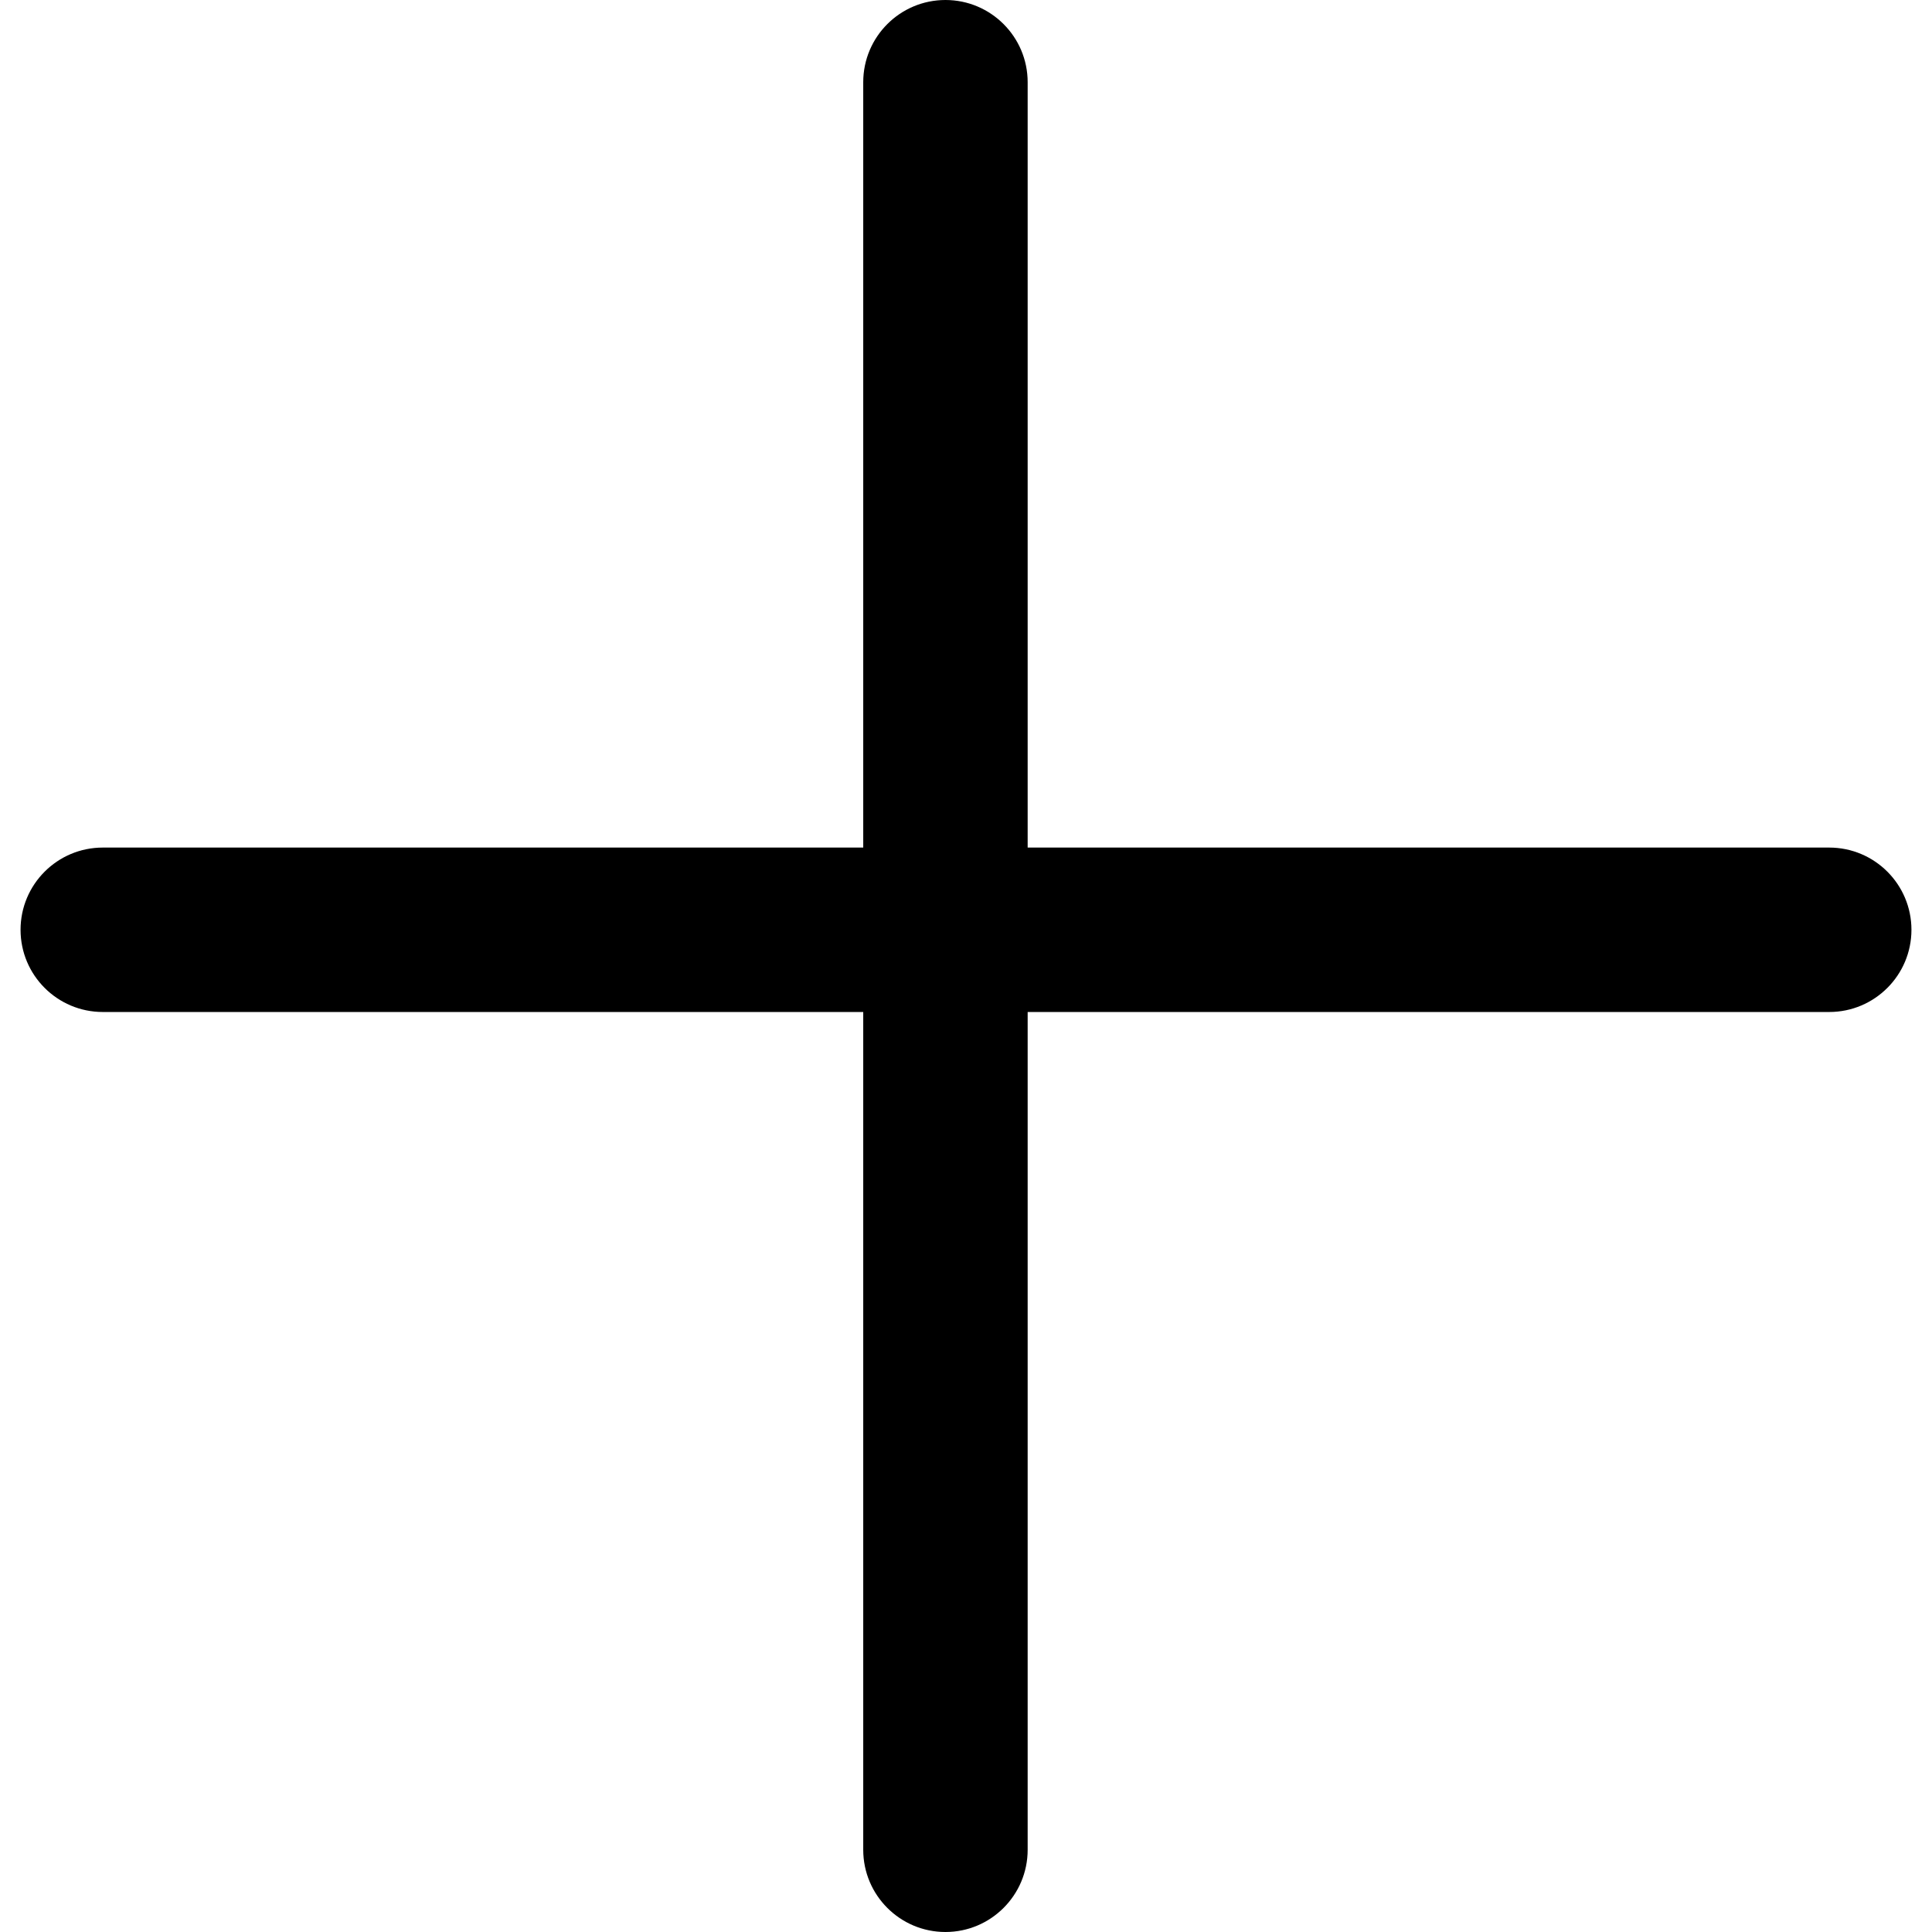
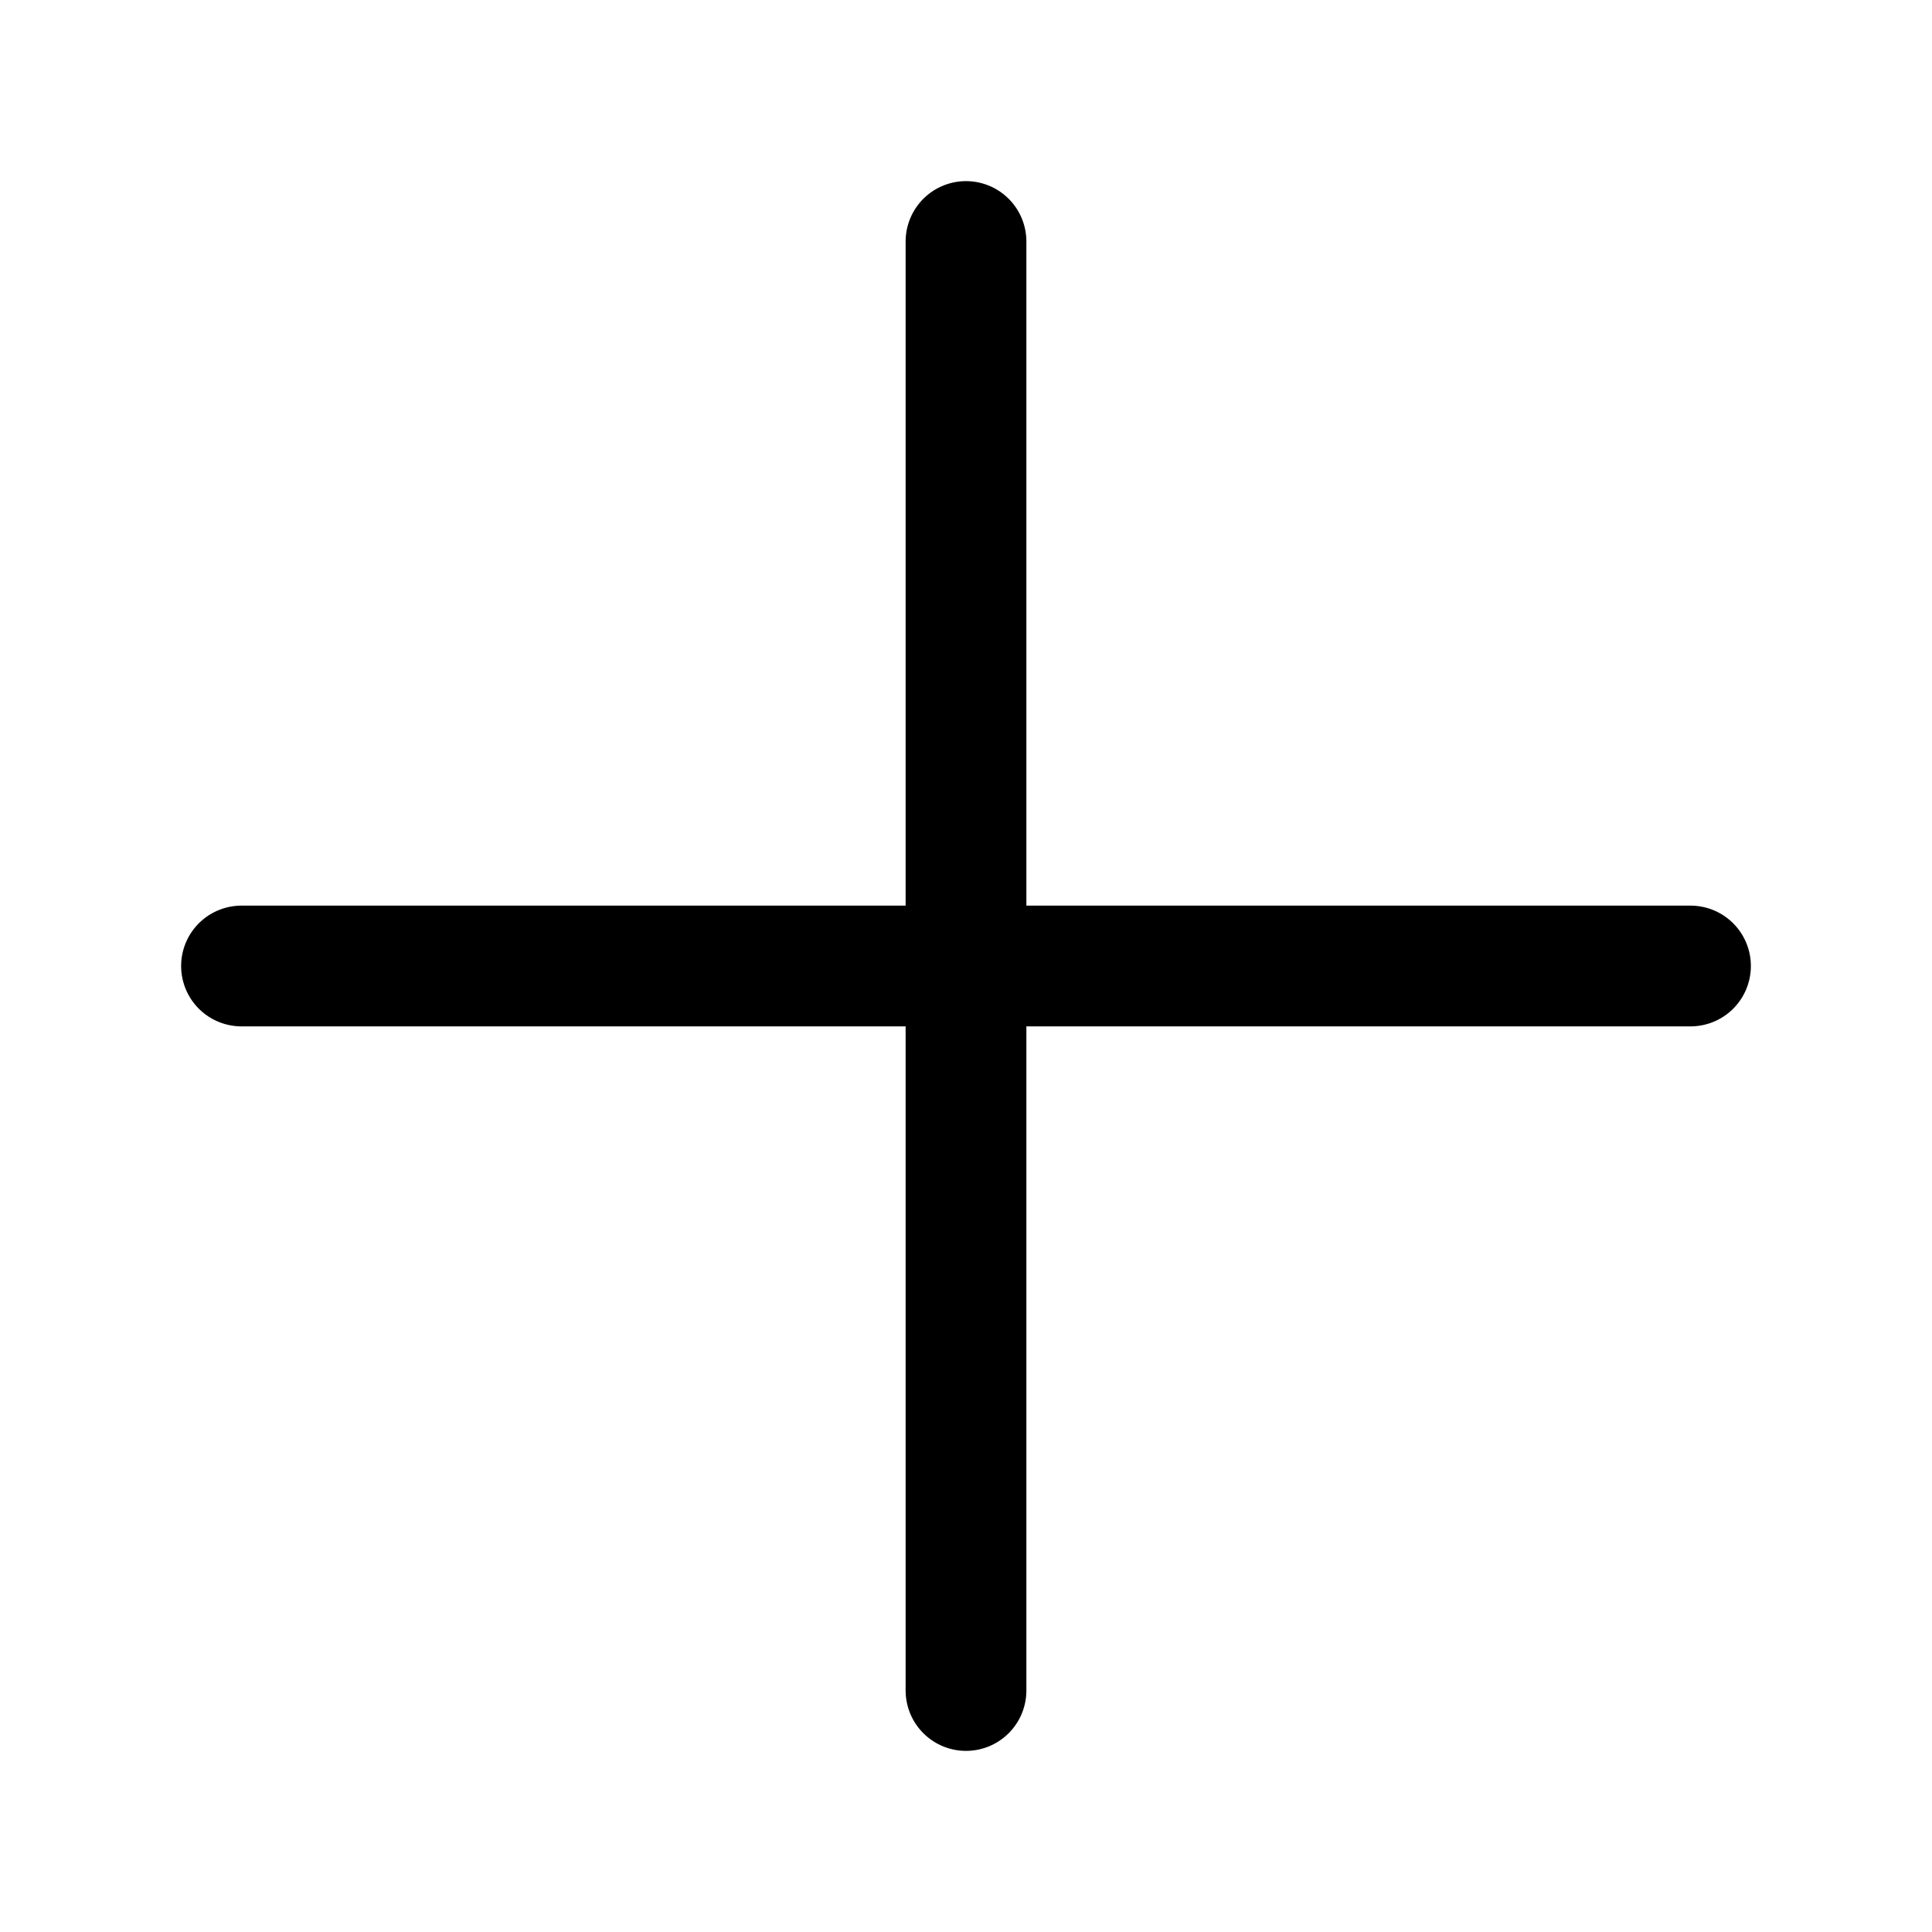
- <svg xmlns="http://www.w3.org/2000/svg" fill="currentColor" version="1.1" id="Capa_1" x="0px" y="0px" viewBox="0 0 47 47" style="enable-background:new 0 0 47 47;" xml:space="preserve">
-   <g>
-     <g>
-       <path d="M23,47c1.104,0,2-0.896,2-2V24.619h19.5c1.104,0,2-0.896,2-2s-0.896-2-2-2H25V2c0-1.104-0.896-2-2-2s-2,0.896-2,2v18.619    H2.5c-1.104,0-2,0.896-2,2s0.896,2,2,2H21V45C21,46.104,21.896,47,23,47z" />
-     </g>
-   </g>
-   <g>
- </g>
-   <g>
- </g>
-   <g>
- </g>
-   <g>
- </g>
-   <g>
- </g>
-   <g>
- </g>
-   <g>
- </g>
-   <g>
- </g>
-   <g>
- </g>
-   <g>
- </g>
-   <g>
- </g>
-   <g>
- </g>
-   <g>
- </g>
-   <g>
- </g>
-   <g>
- </g>
+ <svg viewBox="0 0 24 24" fill="none" stroke="currentColor" stroke-width="1.5" stroke-linecap="round" stroke-linejoin="round">
+   <line x1="12" y1="3" x2="12" y2="21" />
+   <line x1="3" y1="12" x2="21" y2="12" />
</svg>
